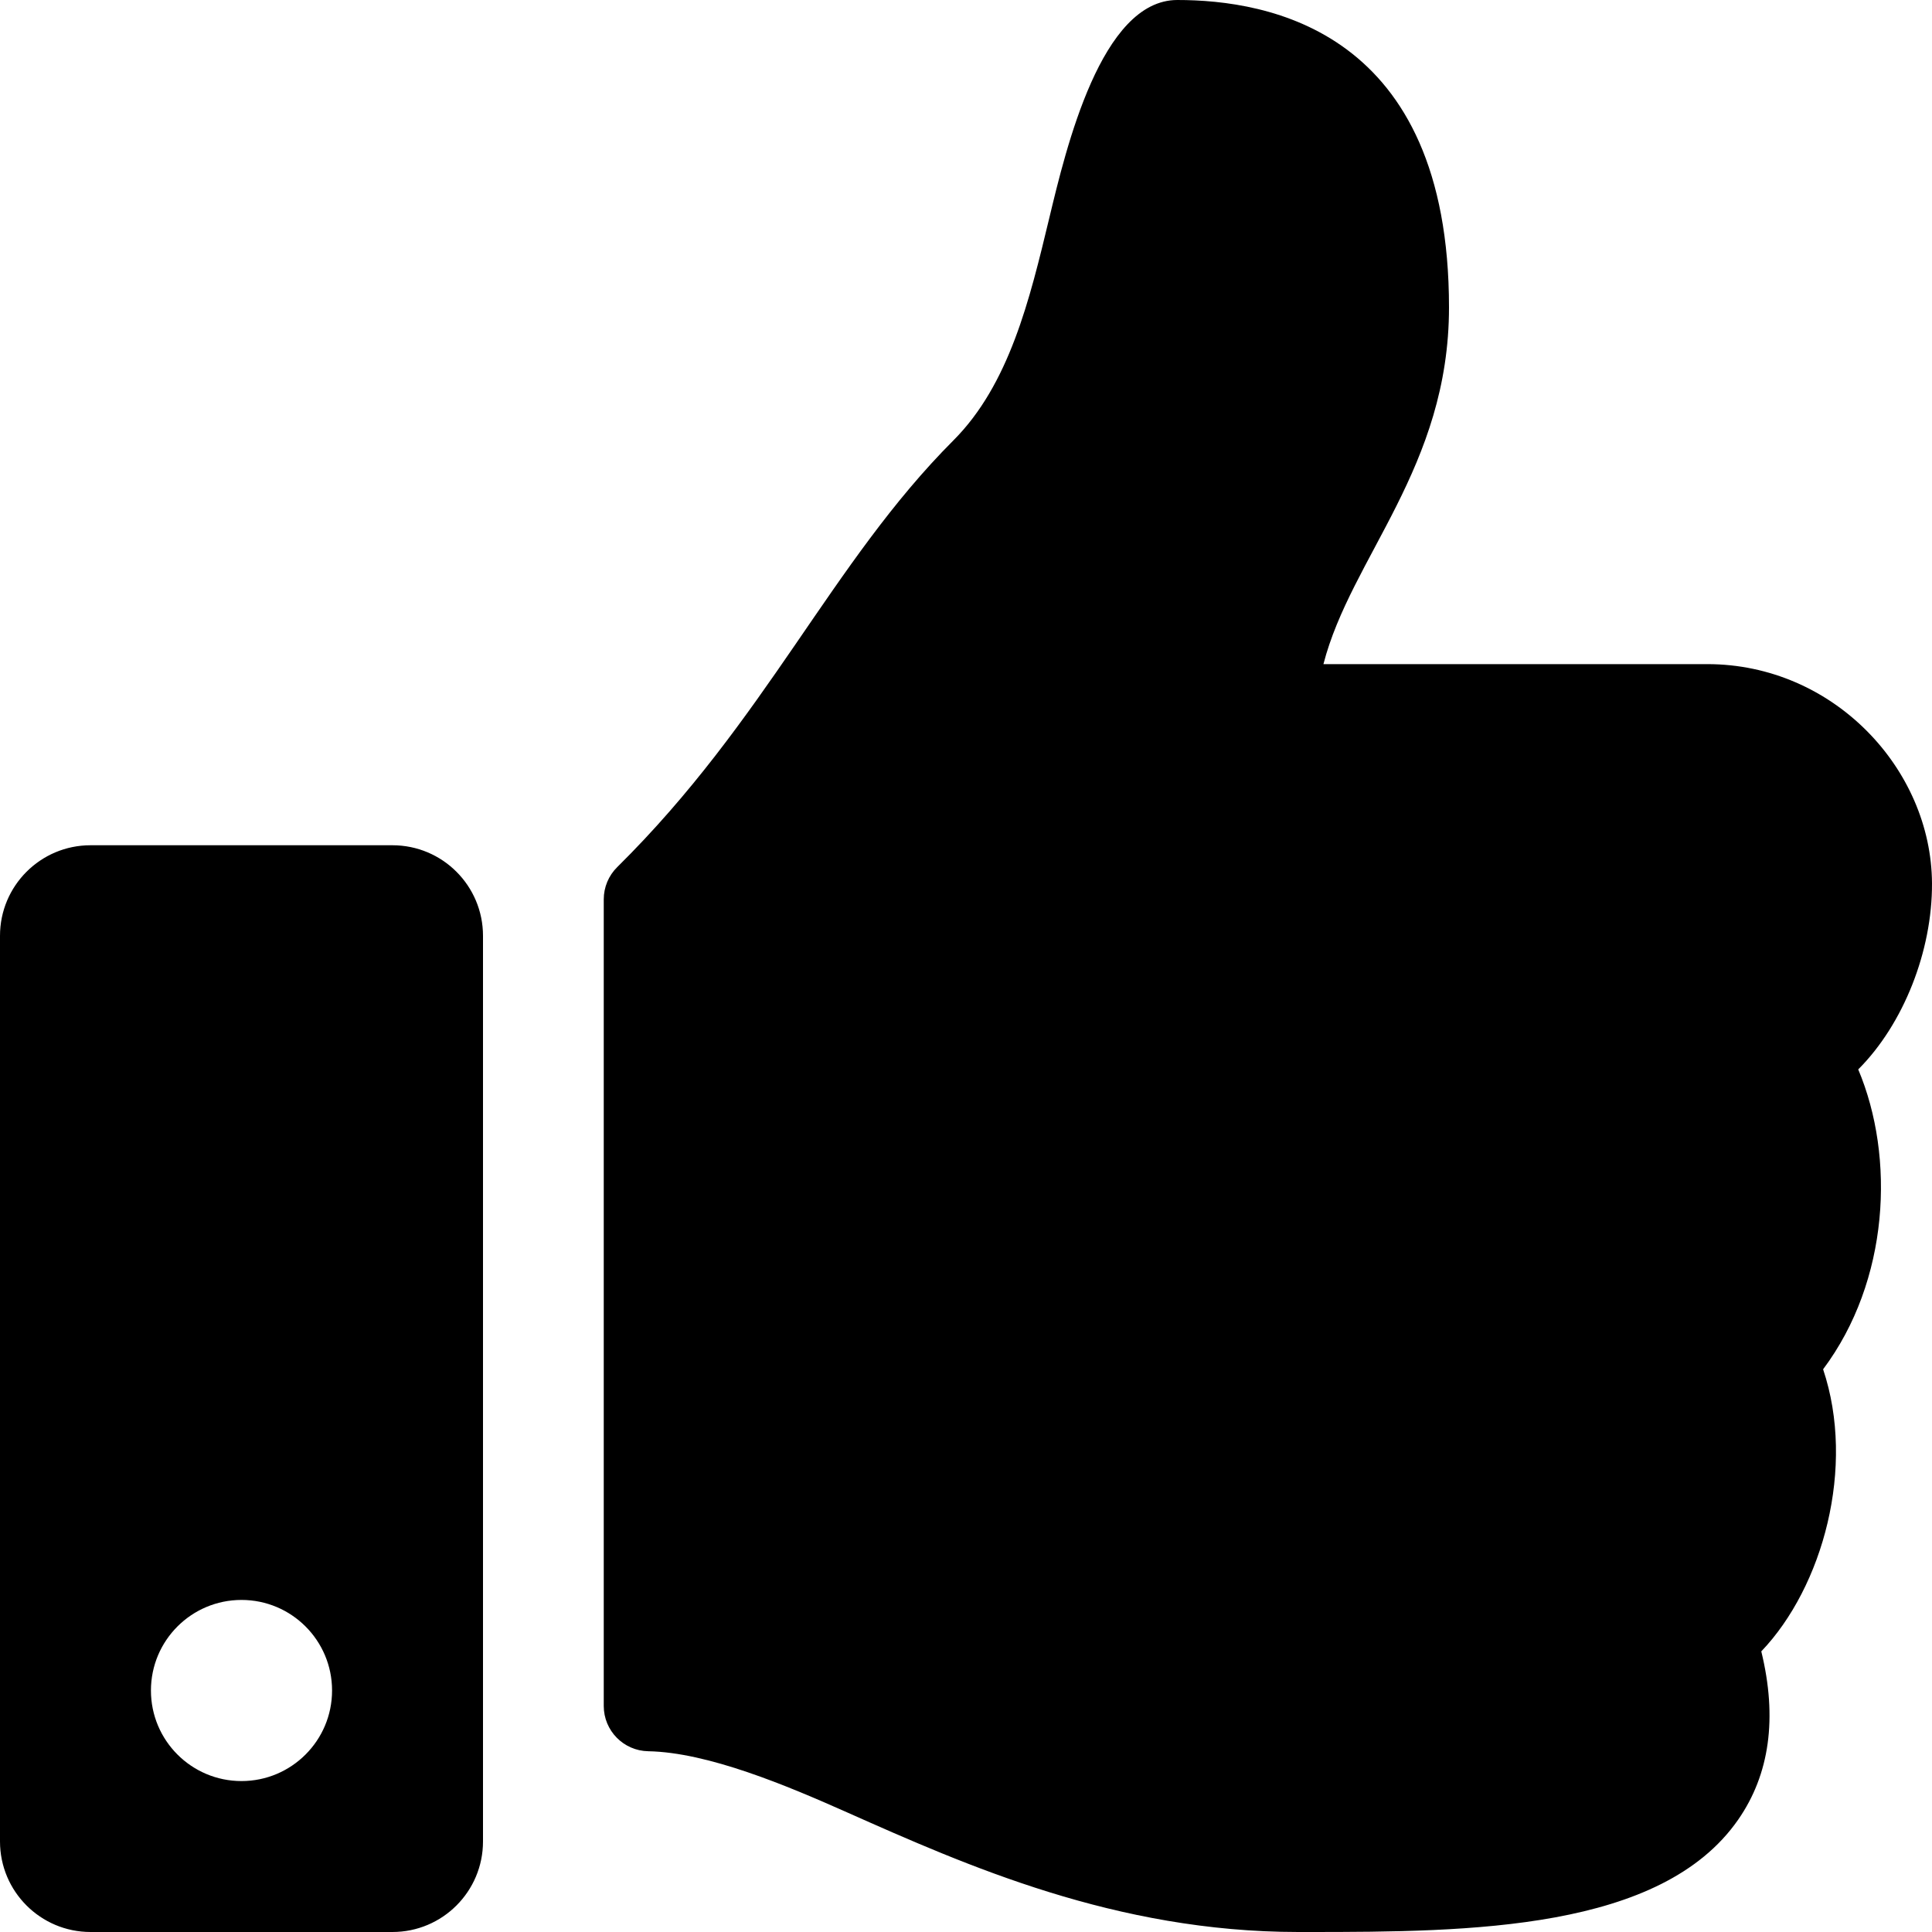
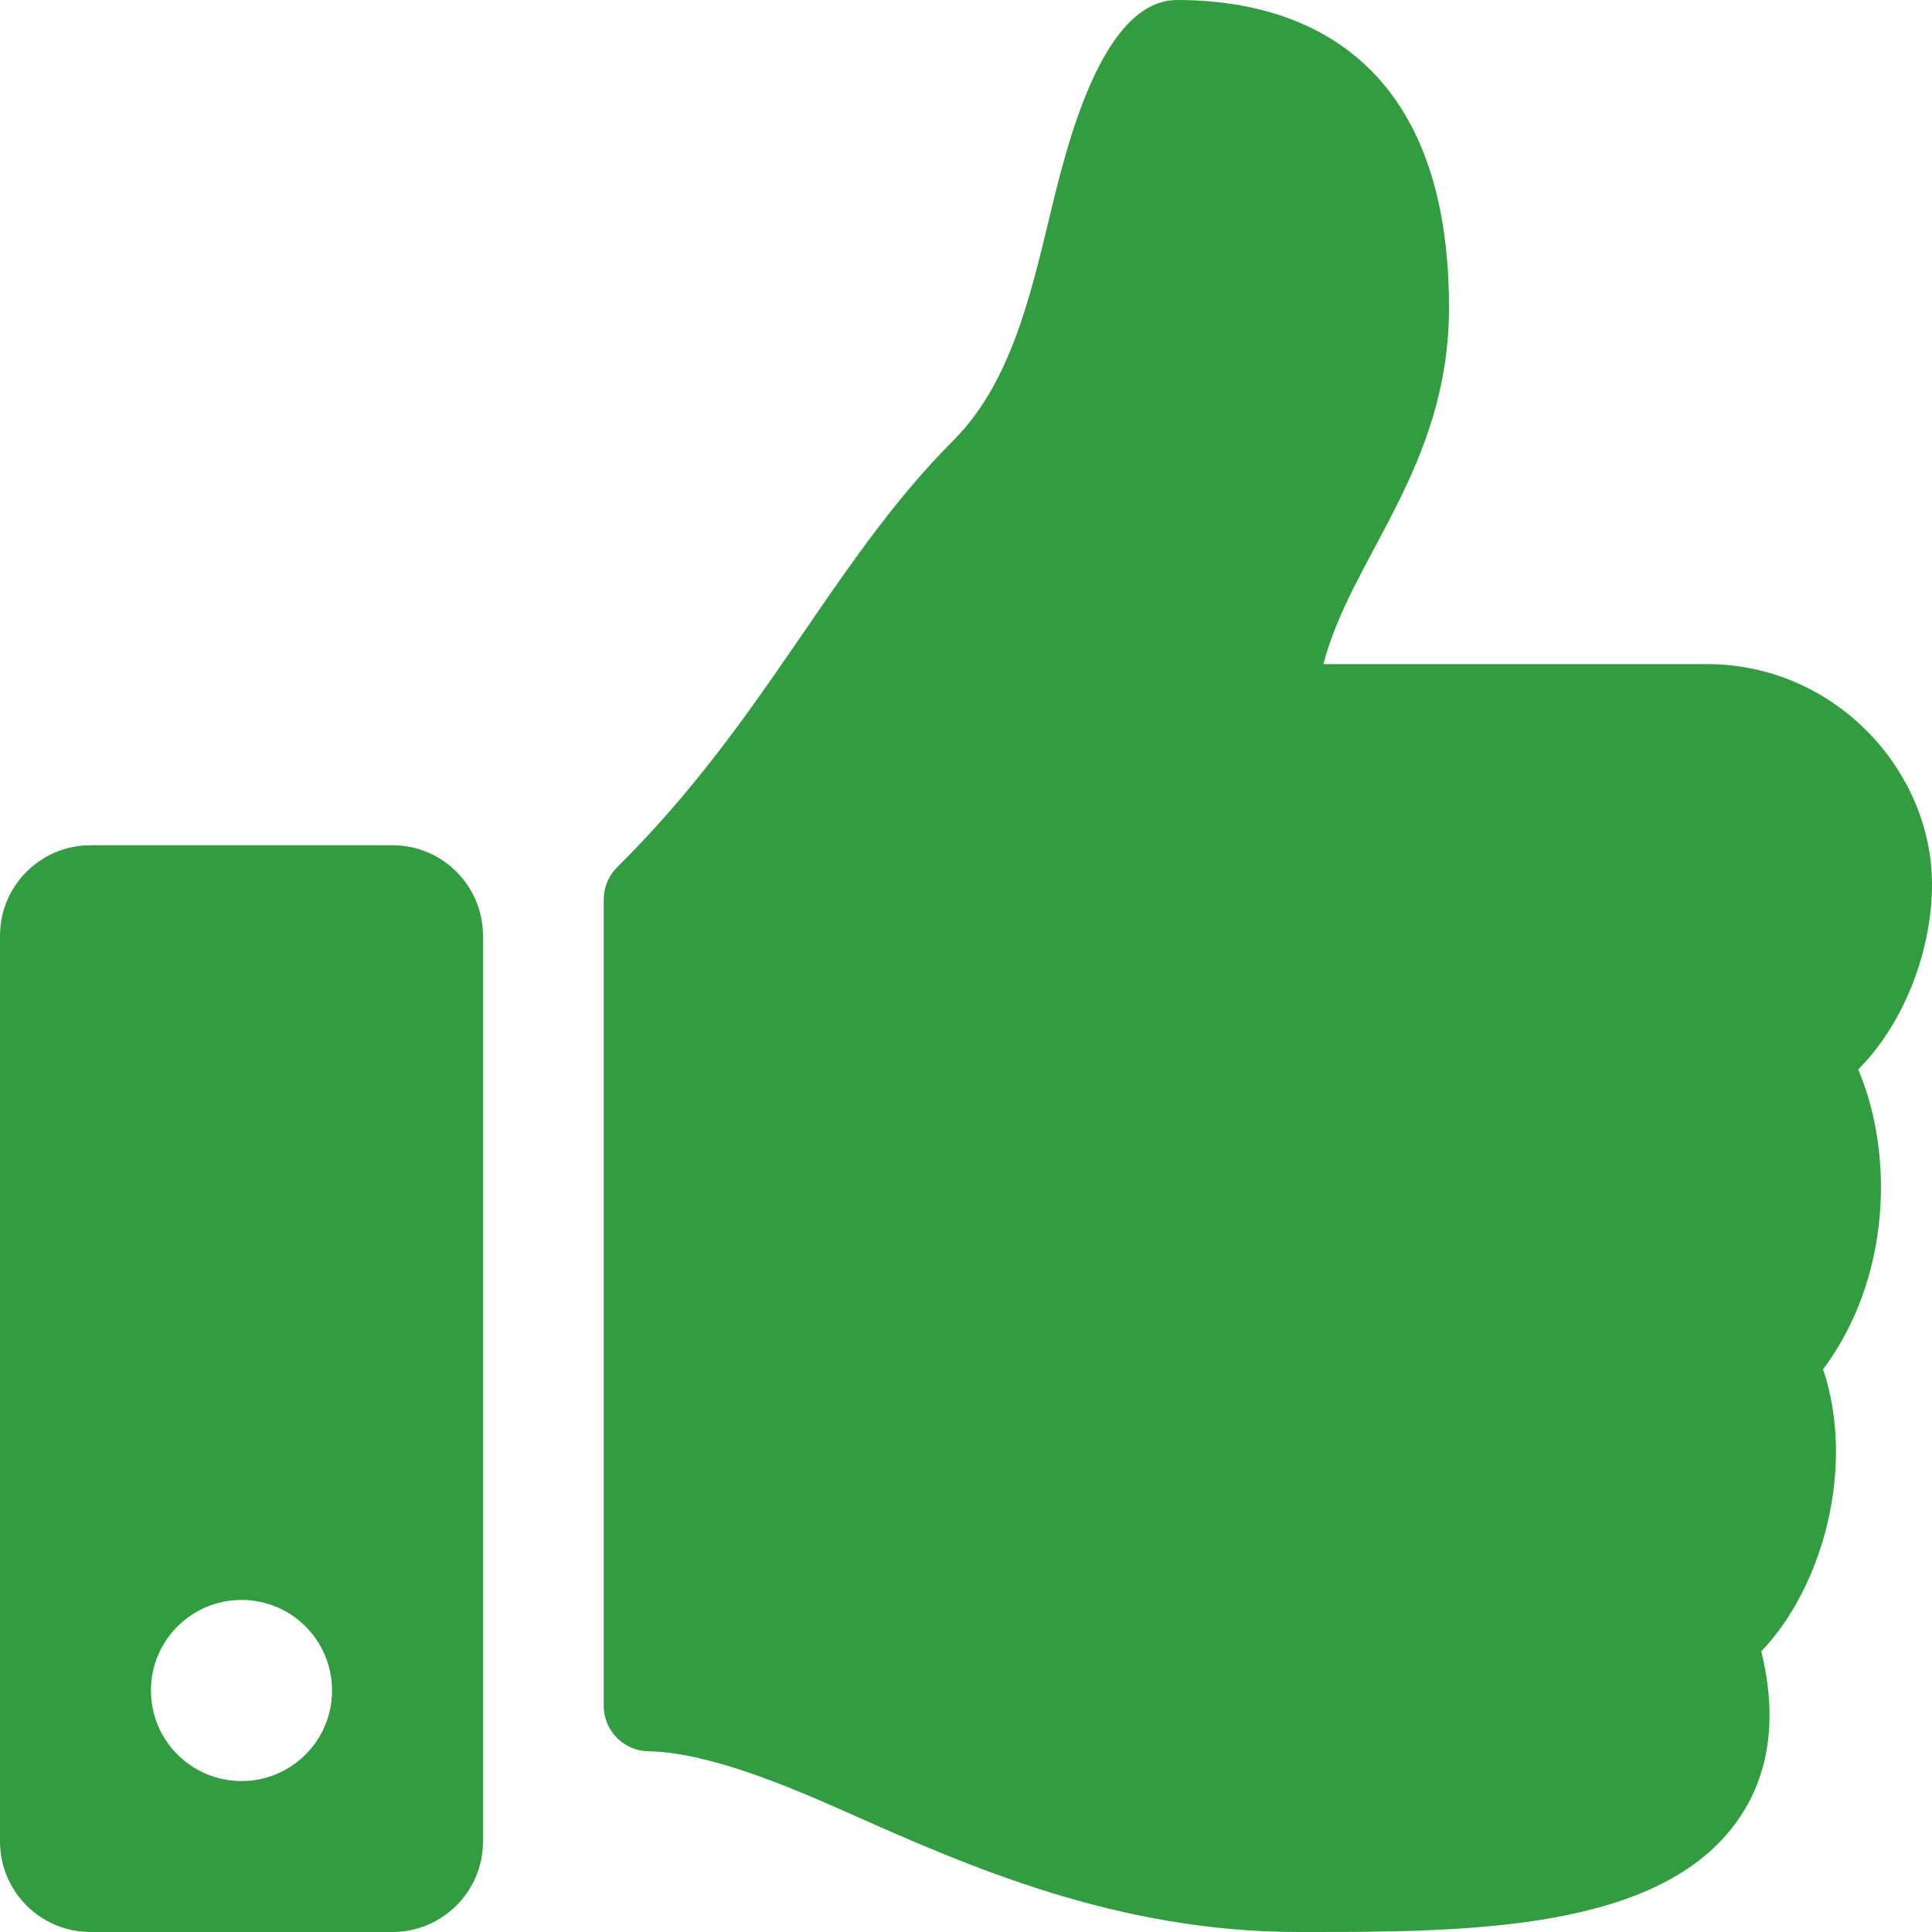
- <svg xmlns="http://www.w3.org/2000/svg" fill="black" viewBox="0 0 512 512">
+ <svg xmlns="http://www.w3.org/2000/svg" fill="#329D40" viewBox="0 0 512 512">
  <path d="M104 224H24c-13.255 0-24 10.745-24 24v240c0 13.255 10.745 24 24 24h80c13.255 0 24-10.745 24-24V248c0-13.255-10.745-24-24-24zM64 472c-13.255 0-24-10.745-24-24s10.745-24 24-24 24 10.745 24 24-10.745 24-24 24zM384 81.452c0 42.416-25.97 66.208-33.277 94.548h101.723c33.397 0 59.397 27.746 59.553 58.098.084 17.938-7.546 37.249-19.439 49.197l-.11.11c9.836 23.337 8.237 56.037-9.308 79.469 8.681 25.895-.069 57.704-16.382 74.757 4.298 17.598 2.244 32.575-6.148 44.632C440.202 511.587 389.616 512 346.839 512l-2.845-.001c-48.287-.017-87.806-17.598-119.56-31.725-15.957-7.099-36.821-15.887-52.651-16.178-6.54-.12-11.783-5.457-11.783-11.998v-213.77c0-3.2 1.282-6.271 3.558-8.521 39.614-39.144 56.648-80.587 89.117-113.111 14.804-14.832 20.188-37.236 25.393-58.902C282.515 39.293 291.817 0 312 0c24 0 72 8 72 81.452z" />
</svg>
